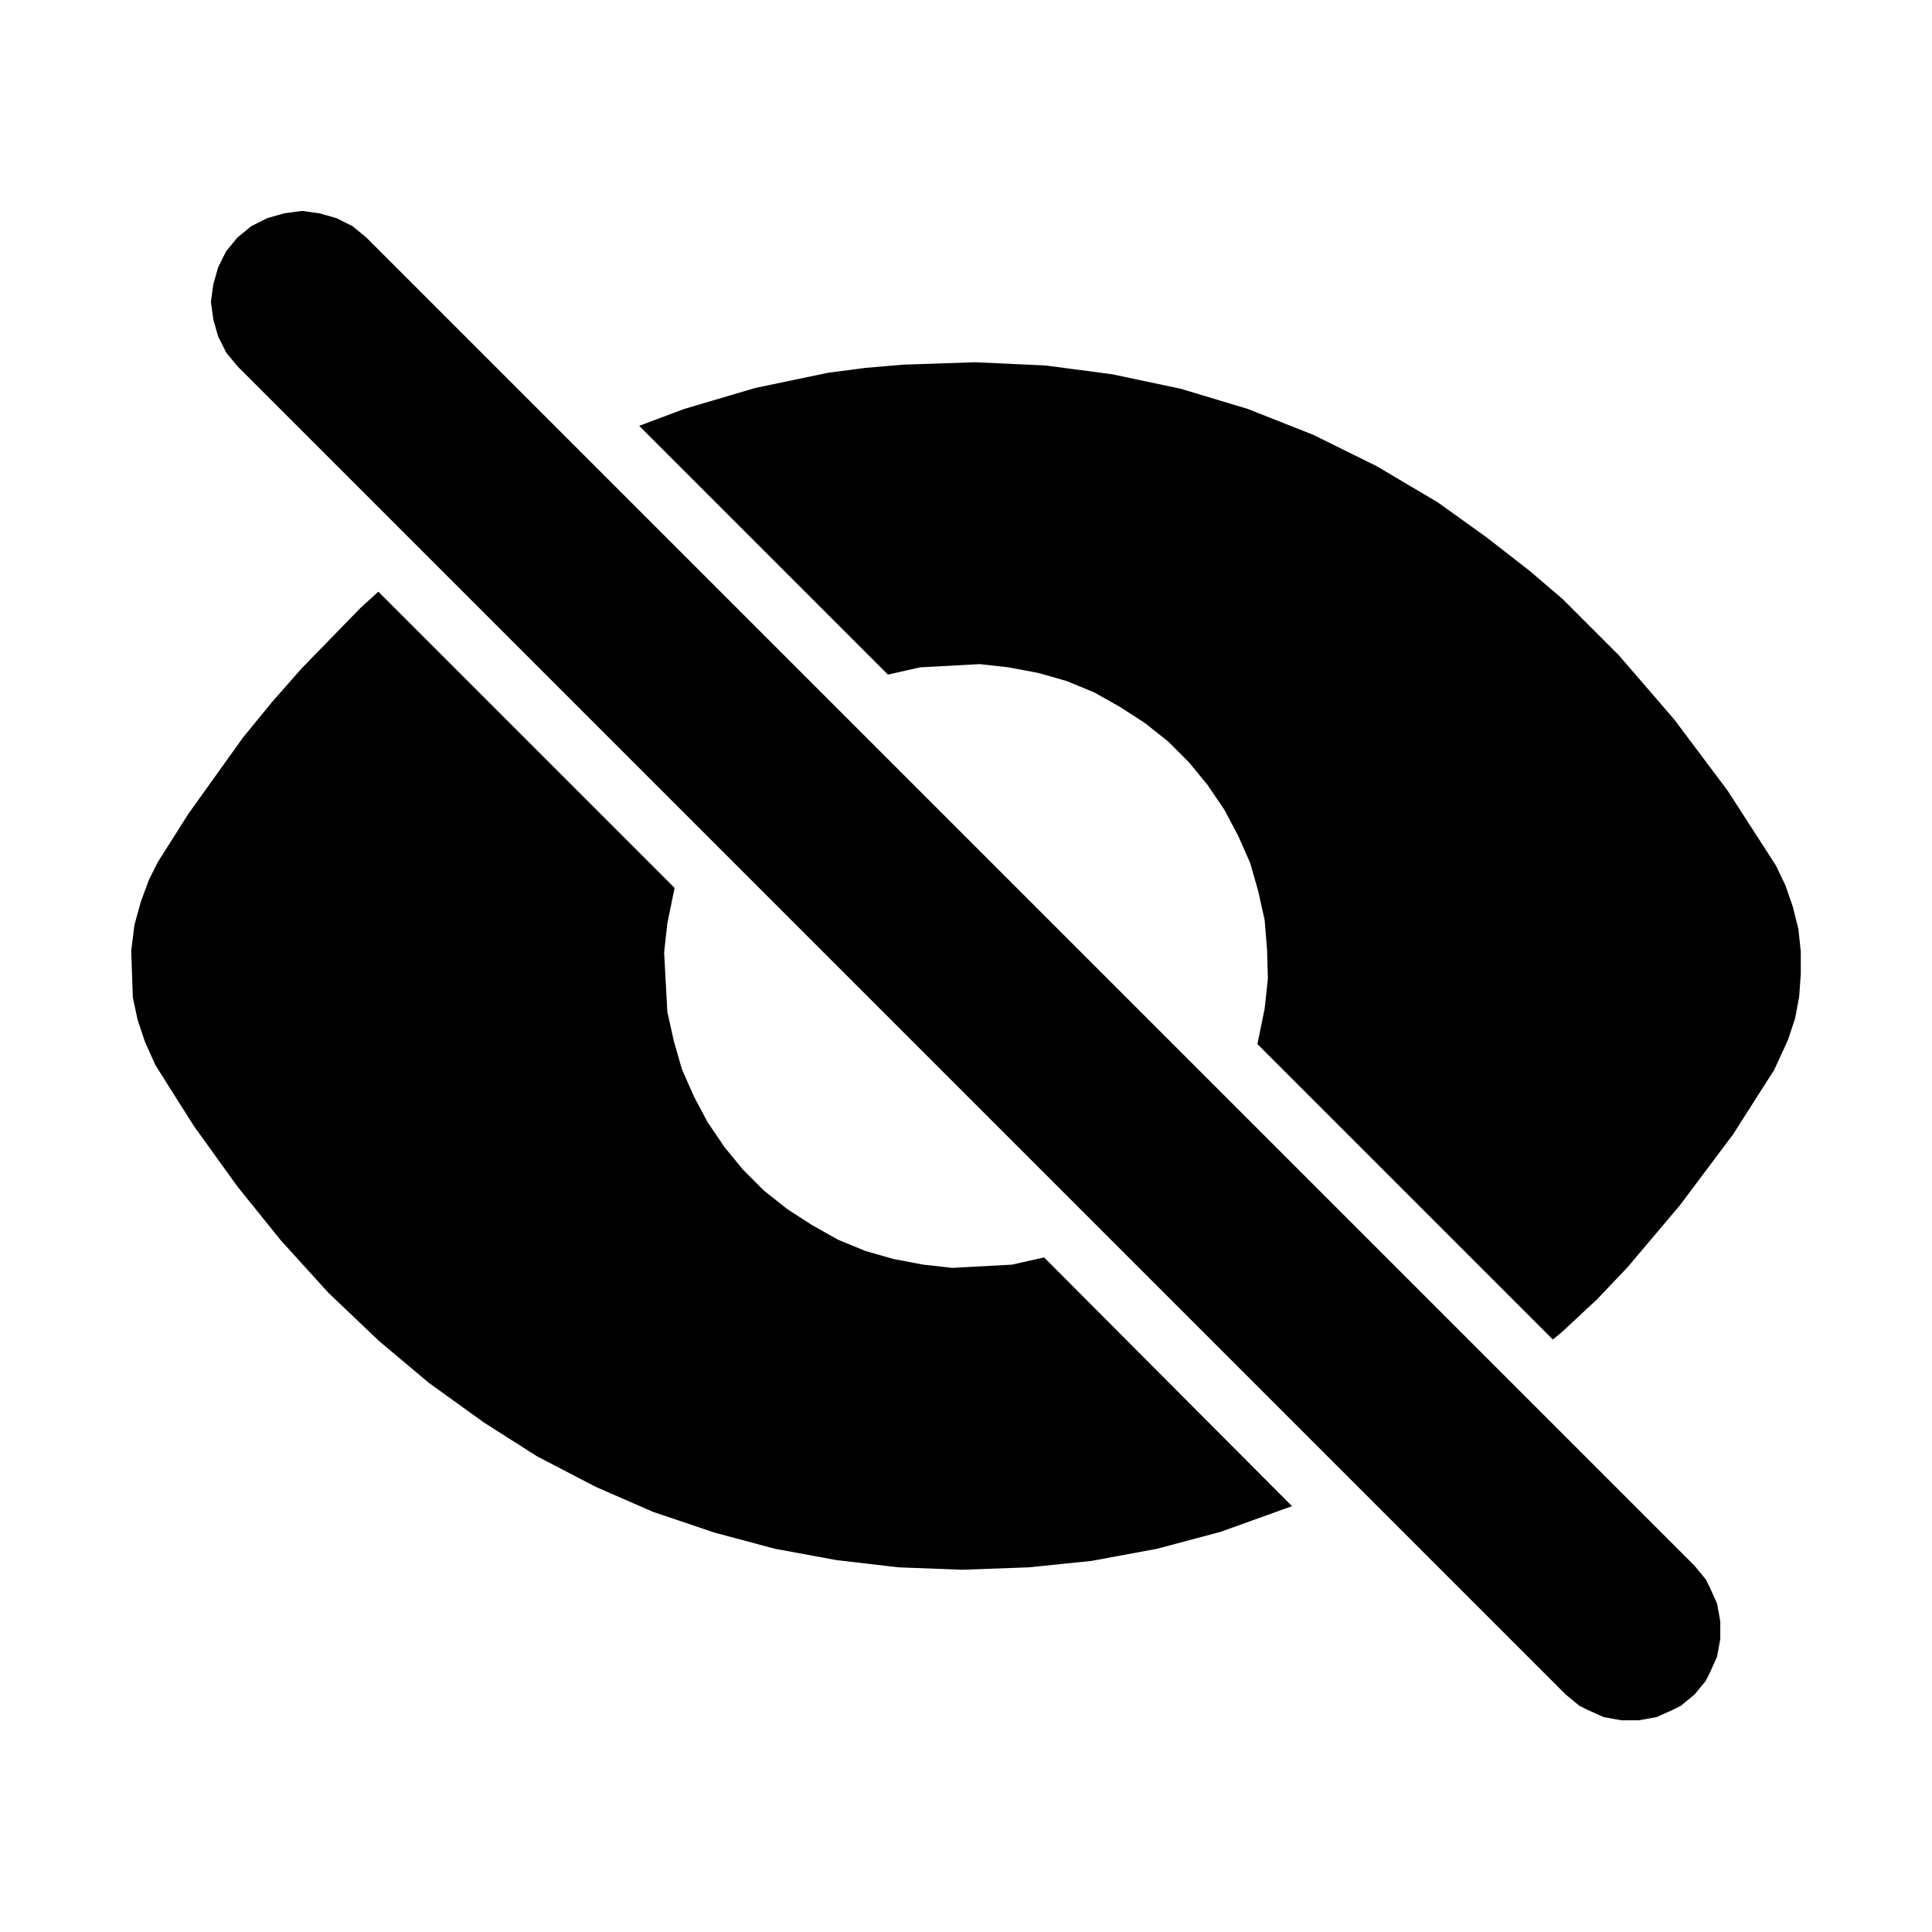
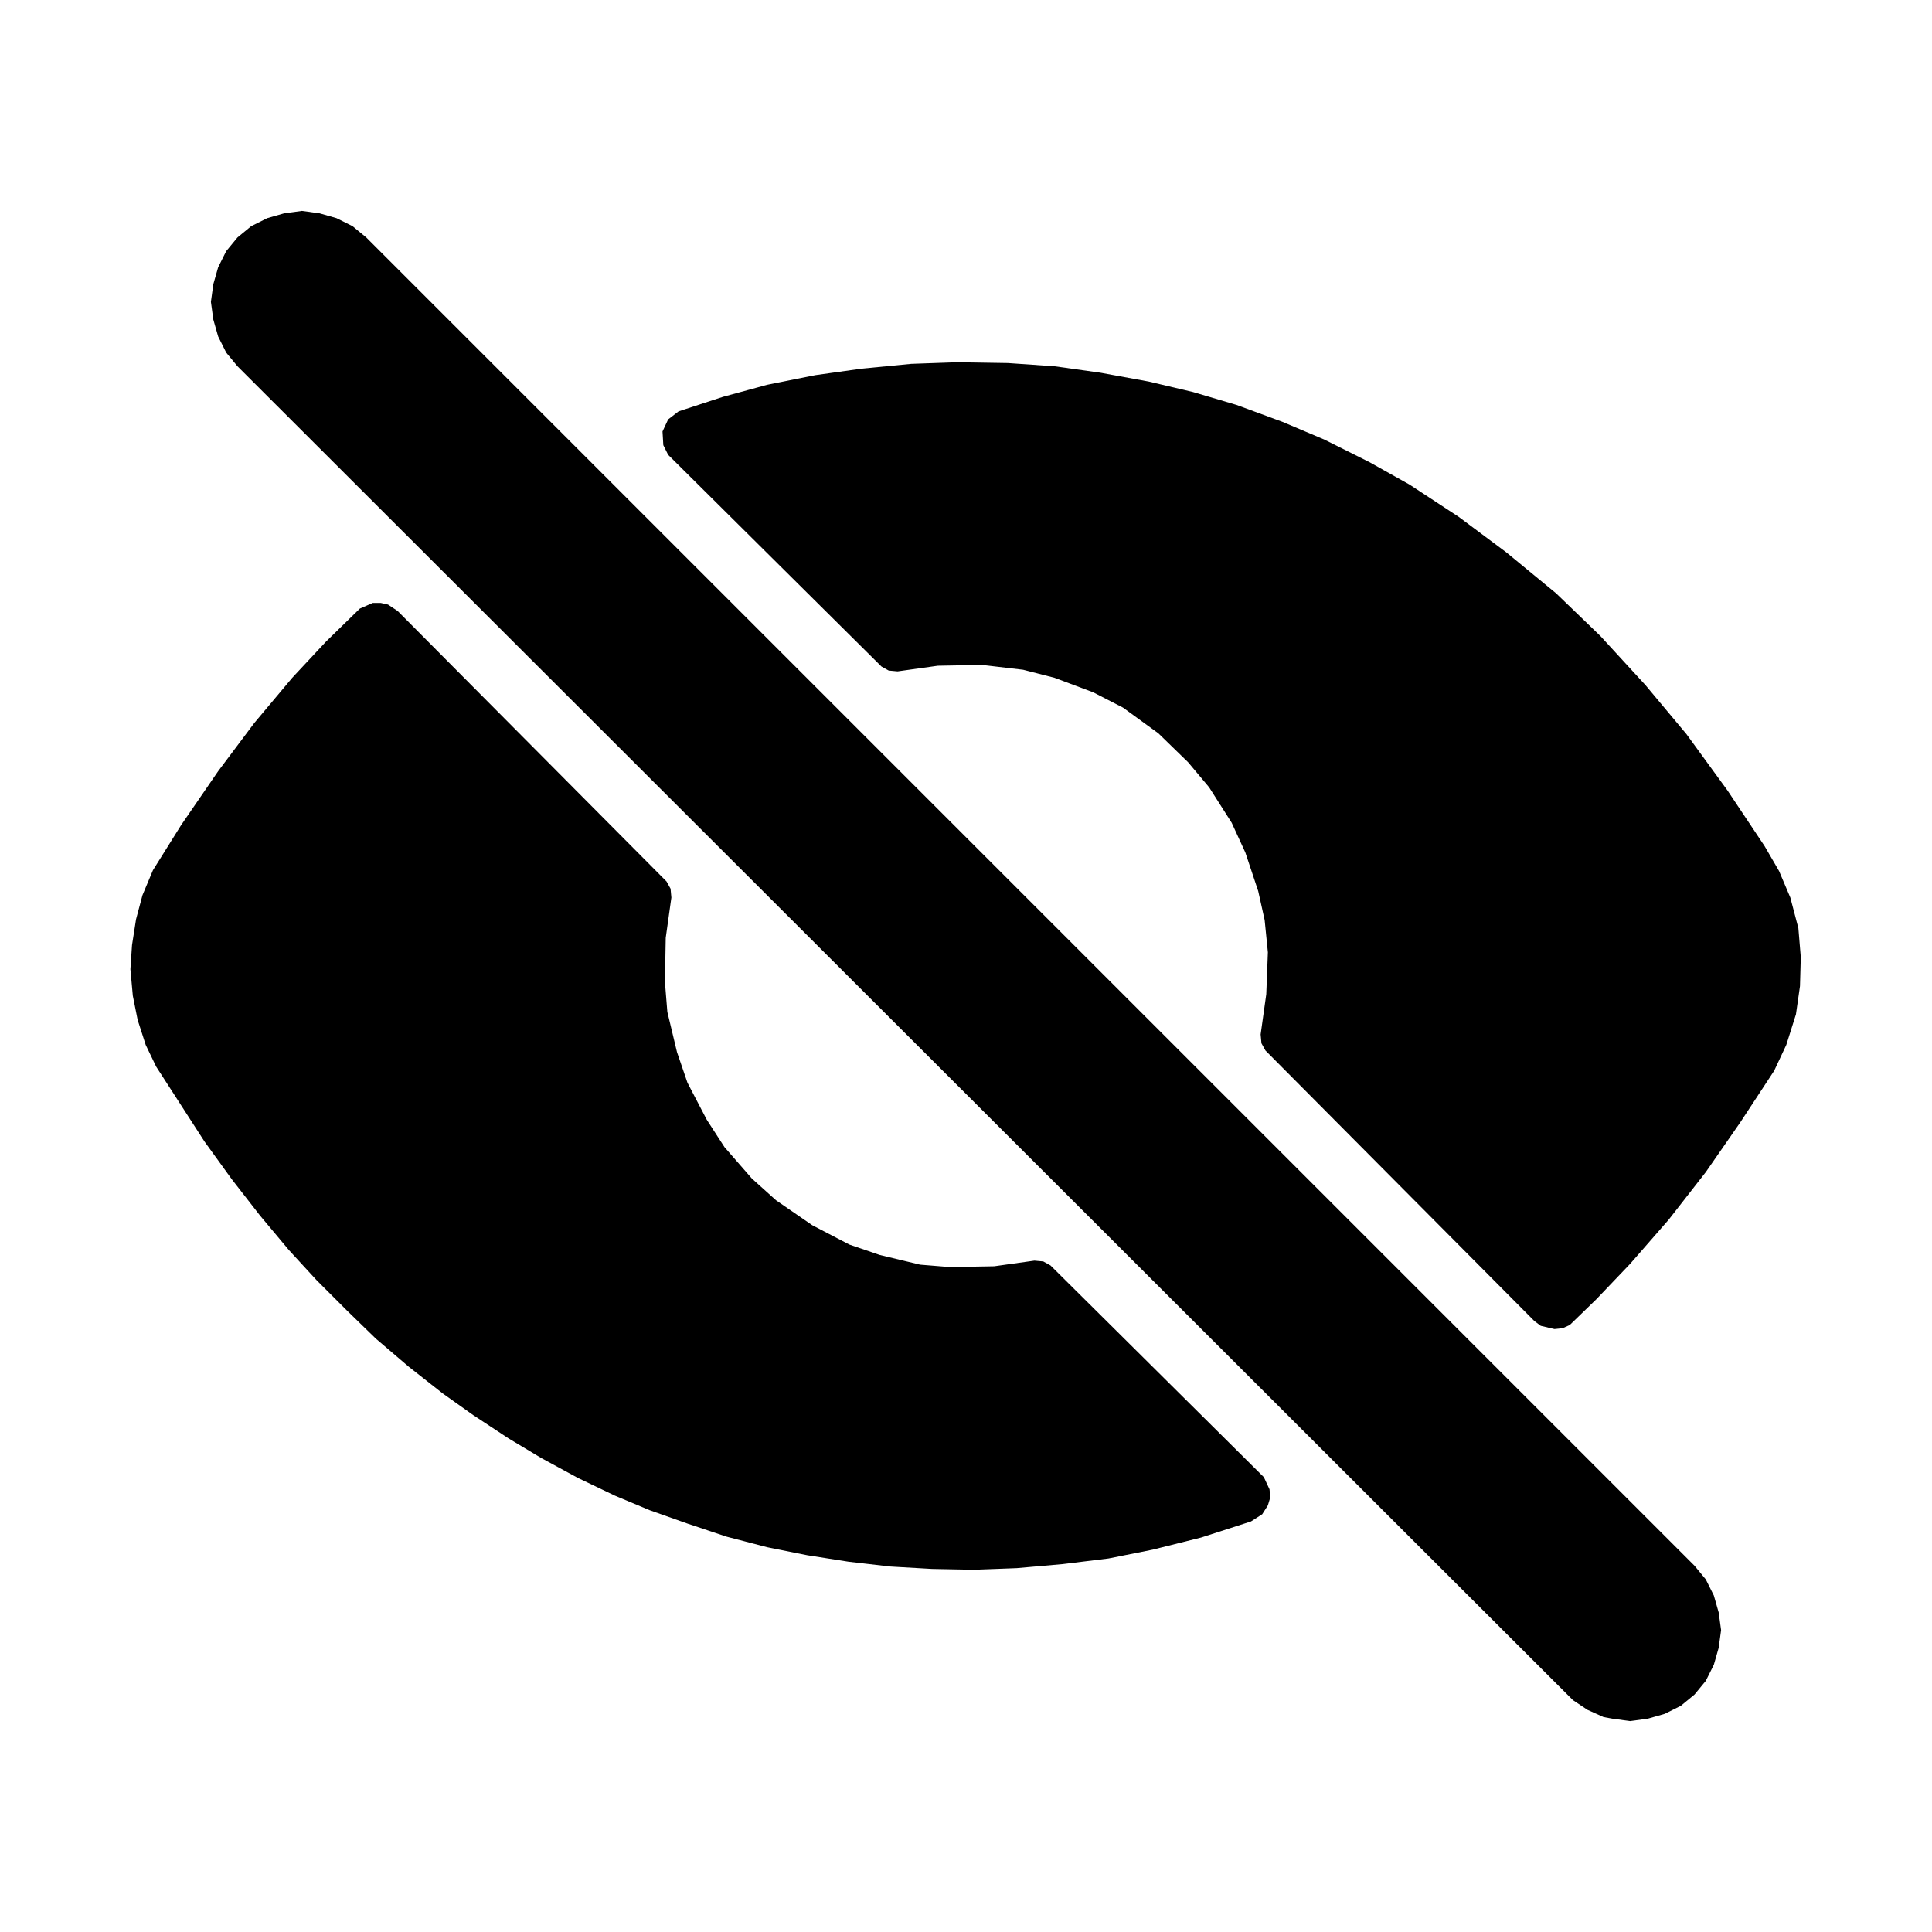
<svg xmlns="http://www.w3.org/2000/svg" viewBox="0 0 24 24" fill="currentColor">
-   <path fill-rule="evenodd" d="M19.4 16.55L19.84 16.14L20.22 15.74L20.87 14.97L21.53 14.09L22.04 13.29L22.21 12.92L22.3 12.65L22.35 12.38L22.37 12.1L22.37 11.82L22.34 11.54L22.27 11.26L22.18 11L22.06 10.75L21.46 9.82L20.8 8.94L20.11 8.14L19.41 7.44L19 7.09L18.46 6.67L17.86 6.24L17.1 5.79L16.31 5.4L15.5 5.08L14.67 4.83L13.82 4.65L12.99 4.54L12.11 4.5L11.22 4.53L10.75 4.57L10.29 4.63L9.38 4.82L8.5 5.08L7.94 5.29L11.03 8.38L11.43 8.29L12.17 8.25L12.53 8.29L12.9 8.36L13.25 8.46L13.59 8.6L13.91 8.78L14.22 8.98L14.51 9.21L14.77 9.47L15 9.75L15.21 10.06L15.38 10.38L15.53 10.72L15.63 11.07L15.71 11.43L15.74 11.8L15.75 12.16L15.71 12.53L15.62 12.97L19.29 16.64ZM19.72 21.24L19.92 21.33L20.14 21.37L20.36 21.37L20.58 21.33L20.78 21.24L20.88 21.19L21.05 21.05L21.19 20.88L21.24 20.78L21.33 20.58L21.37 20.36L21.37 20.14L21.33 19.92L21.24 19.72L21.19 19.62L21.05 19.45L4.55 2.95L4.38 2.81L4.18 2.71L3.97 2.65L3.75 2.62L3.53 2.65L3.32 2.71L3.12 2.81L2.95 2.95L2.81 3.12L2.71 3.32L2.65 3.53L2.62 3.75L2.65 3.97L2.71 4.18L2.81 4.38L2.95 4.55L19.45 21.05L19.62 21.19ZM2.1 13.5L2.41 13.99L2.95 14.74L3.49 15.41L4.08 16.06L4.71 16.66L5.33 17.18L6.01 17.67L6.67 18.09L7.4 18.47L8.11 18.78L8.88 19.04L9.63 19.24L10.39 19.38L11.16 19.47L11.95 19.5L12.78 19.47L13.56 19.39L14.37 19.24L15.16 19.03L16.05 18.71L12.97 15.62L12.57 15.71L11.83 15.75L11.47 15.71L11.1 15.64L10.75 15.54L10.41 15.4L10.09 15.22L9.78 15.02L9.49 14.79L9.34 14.64L9.23 14.53L9 14.25L8.79 13.94L8.62 13.62L8.47 13.28L8.37 12.93L8.29 12.57L8.25 11.83L8.29 11.47L8.38 11.03L4.7 7.35L4.48 7.55L3.75 8.3L3.38 8.72L3.02 9.16L2.34 10.11L1.96 10.71L1.85 10.93L1.75 11.2L1.67 11.49L1.63 11.81L1.65 12.39L1.71 12.67L1.8 12.94L1.93 13.23Z" />
+   <path fill-rule="evenodd" d="M8.43 5.11L8.3 5.21L8.23 5.36L8.24 5.53L8.3 5.65L10.95 8.28L11.04 8.33L11.15 8.34L11.65 8.27L12.2 8.26L12.71 8.32L13.1 8.42L13.58 8.6L13.95 8.79L14.39 9.11L14.76 9.47L15.02 9.78L15.3 10.22L15.47 10.59L15.63 11.07L15.71 11.43L15.75 11.83L15.73 12.35L15.66 12.85L15.67 12.96L15.72 13.05L19.06 16.41L19.14 16.47L19.31 16.51L19.41 16.5L19.5 16.46L19.83 16.14L20.25 15.7L20.73 15.15L21.19 14.56L21.62 13.94L22.04 13.3L22.19 12.98L22.31 12.6L22.36 12.25L22.37 11.89L22.34 11.53L22.24 11.15L22.1 10.82L21.92 10.51L21.46 9.82L20.95 9.12L20.44 8.51L19.88 7.9L19.33 7.37L18.71 6.86L18.12 6.42L17.51 6.02L17.01 5.74L16.45 5.46L15.93 5.24L15.36 5.03L14.82 4.87L14.27 4.74L13.67 4.63L13.1 4.55L12.52 4.51L11.89 4.5L11.32 4.52L10.7 4.58L10.13 4.66L9.53 4.78L8.98 4.93ZM1.94 13.25L2.54 14.18L2.88 14.65L3.23 15.1L3.59 15.53L3.93 15.9L4.32 16.29L4.67 16.63L5.08 16.98L5.5 17.31L5.88 17.58L6.32 17.87L6.72 18.11L7.18 18.36L7.64 18.58L8.07 18.76L8.55 18.93L9.03 19.09L9.53 19.22L10.03 19.32L10.54 19.4L11.06 19.46L11.58 19.49L12.1 19.5L12.63 19.48L13.2 19.43L13.77 19.36L14.32 19.25L14.92 19.1L15.54 18.9L15.68 18.81L15.75 18.7L15.78 18.6L15.77 18.5L15.7 18.35L13.05 15.72L12.96 15.67L12.85 15.66L12.35 15.73L11.8 15.74L11.43 15.71L10.93 15.59L10.55 15.46L10.09 15.22L9.64 14.91L9.34 14.64L9 14.25L8.78 13.91L8.54 13.45L8.41 13.07L8.29 12.57L8.26 12.2L8.27 11.65L8.34 11.15L8.33 11.04L8.28 10.95L4.94 7.59L4.82 7.51L4.73 7.49L4.63 7.49L4.47 7.56L4.05 7.97L3.63 8.42L3.16 8.98L2.71 9.58L2.25 10.25L1.9 10.81L1.77 11.12L1.69 11.42L1.64 11.74L1.62 12.04L1.65 12.37L1.71 12.67L1.81 12.98ZM19.54 21.12L19.72 21.24L19.92 21.33L20.03 21.35L20.25 21.38L20.47 21.35L20.68 21.29L20.88 21.19L21.05 21.05L21.19 20.88L21.29 20.68L21.35 20.47L21.38 20.25L21.35 20.03L21.29 19.82L21.19 19.62L21.05 19.45L4.55 2.95L4.38 2.81L4.18 2.71L3.97 2.65L3.75 2.62L3.53 2.65L3.32 2.71L3.12 2.81L2.95 2.95L2.81 3.12L2.71 3.32L2.65 3.53L2.62 3.75L2.65 3.97L2.71 4.18L2.81 4.38L2.95 4.55Z" />
</svg>
